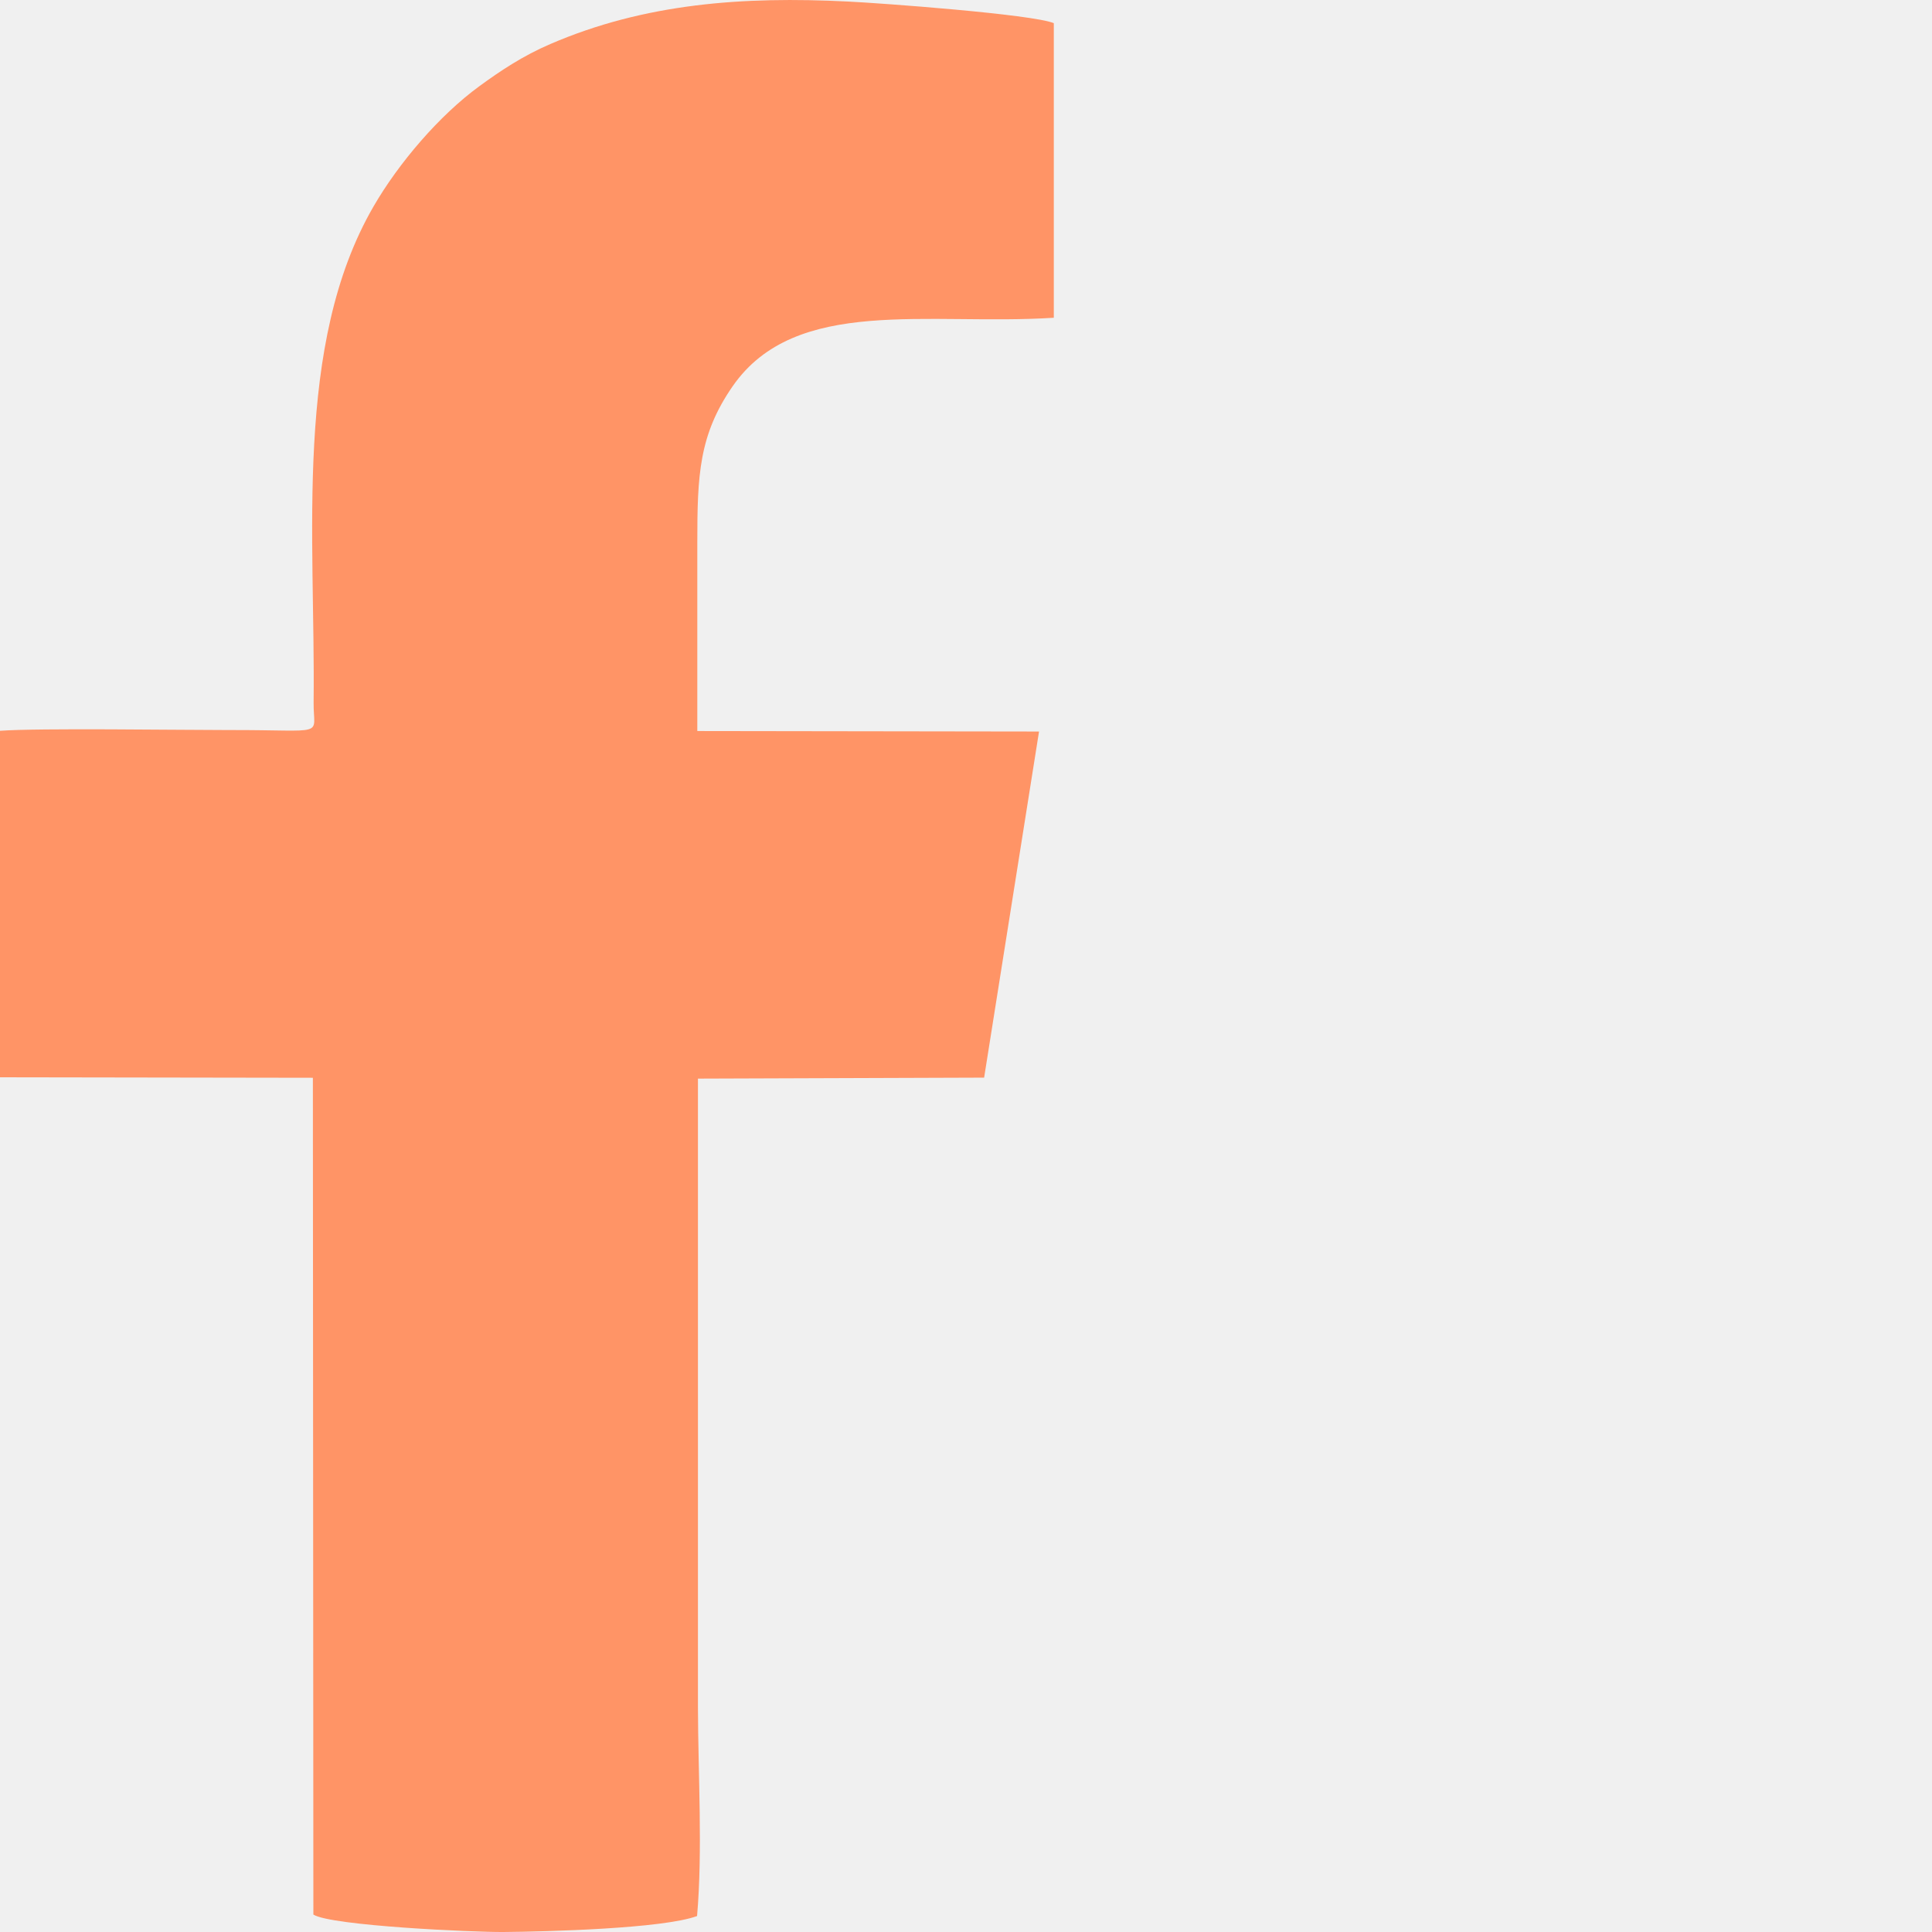
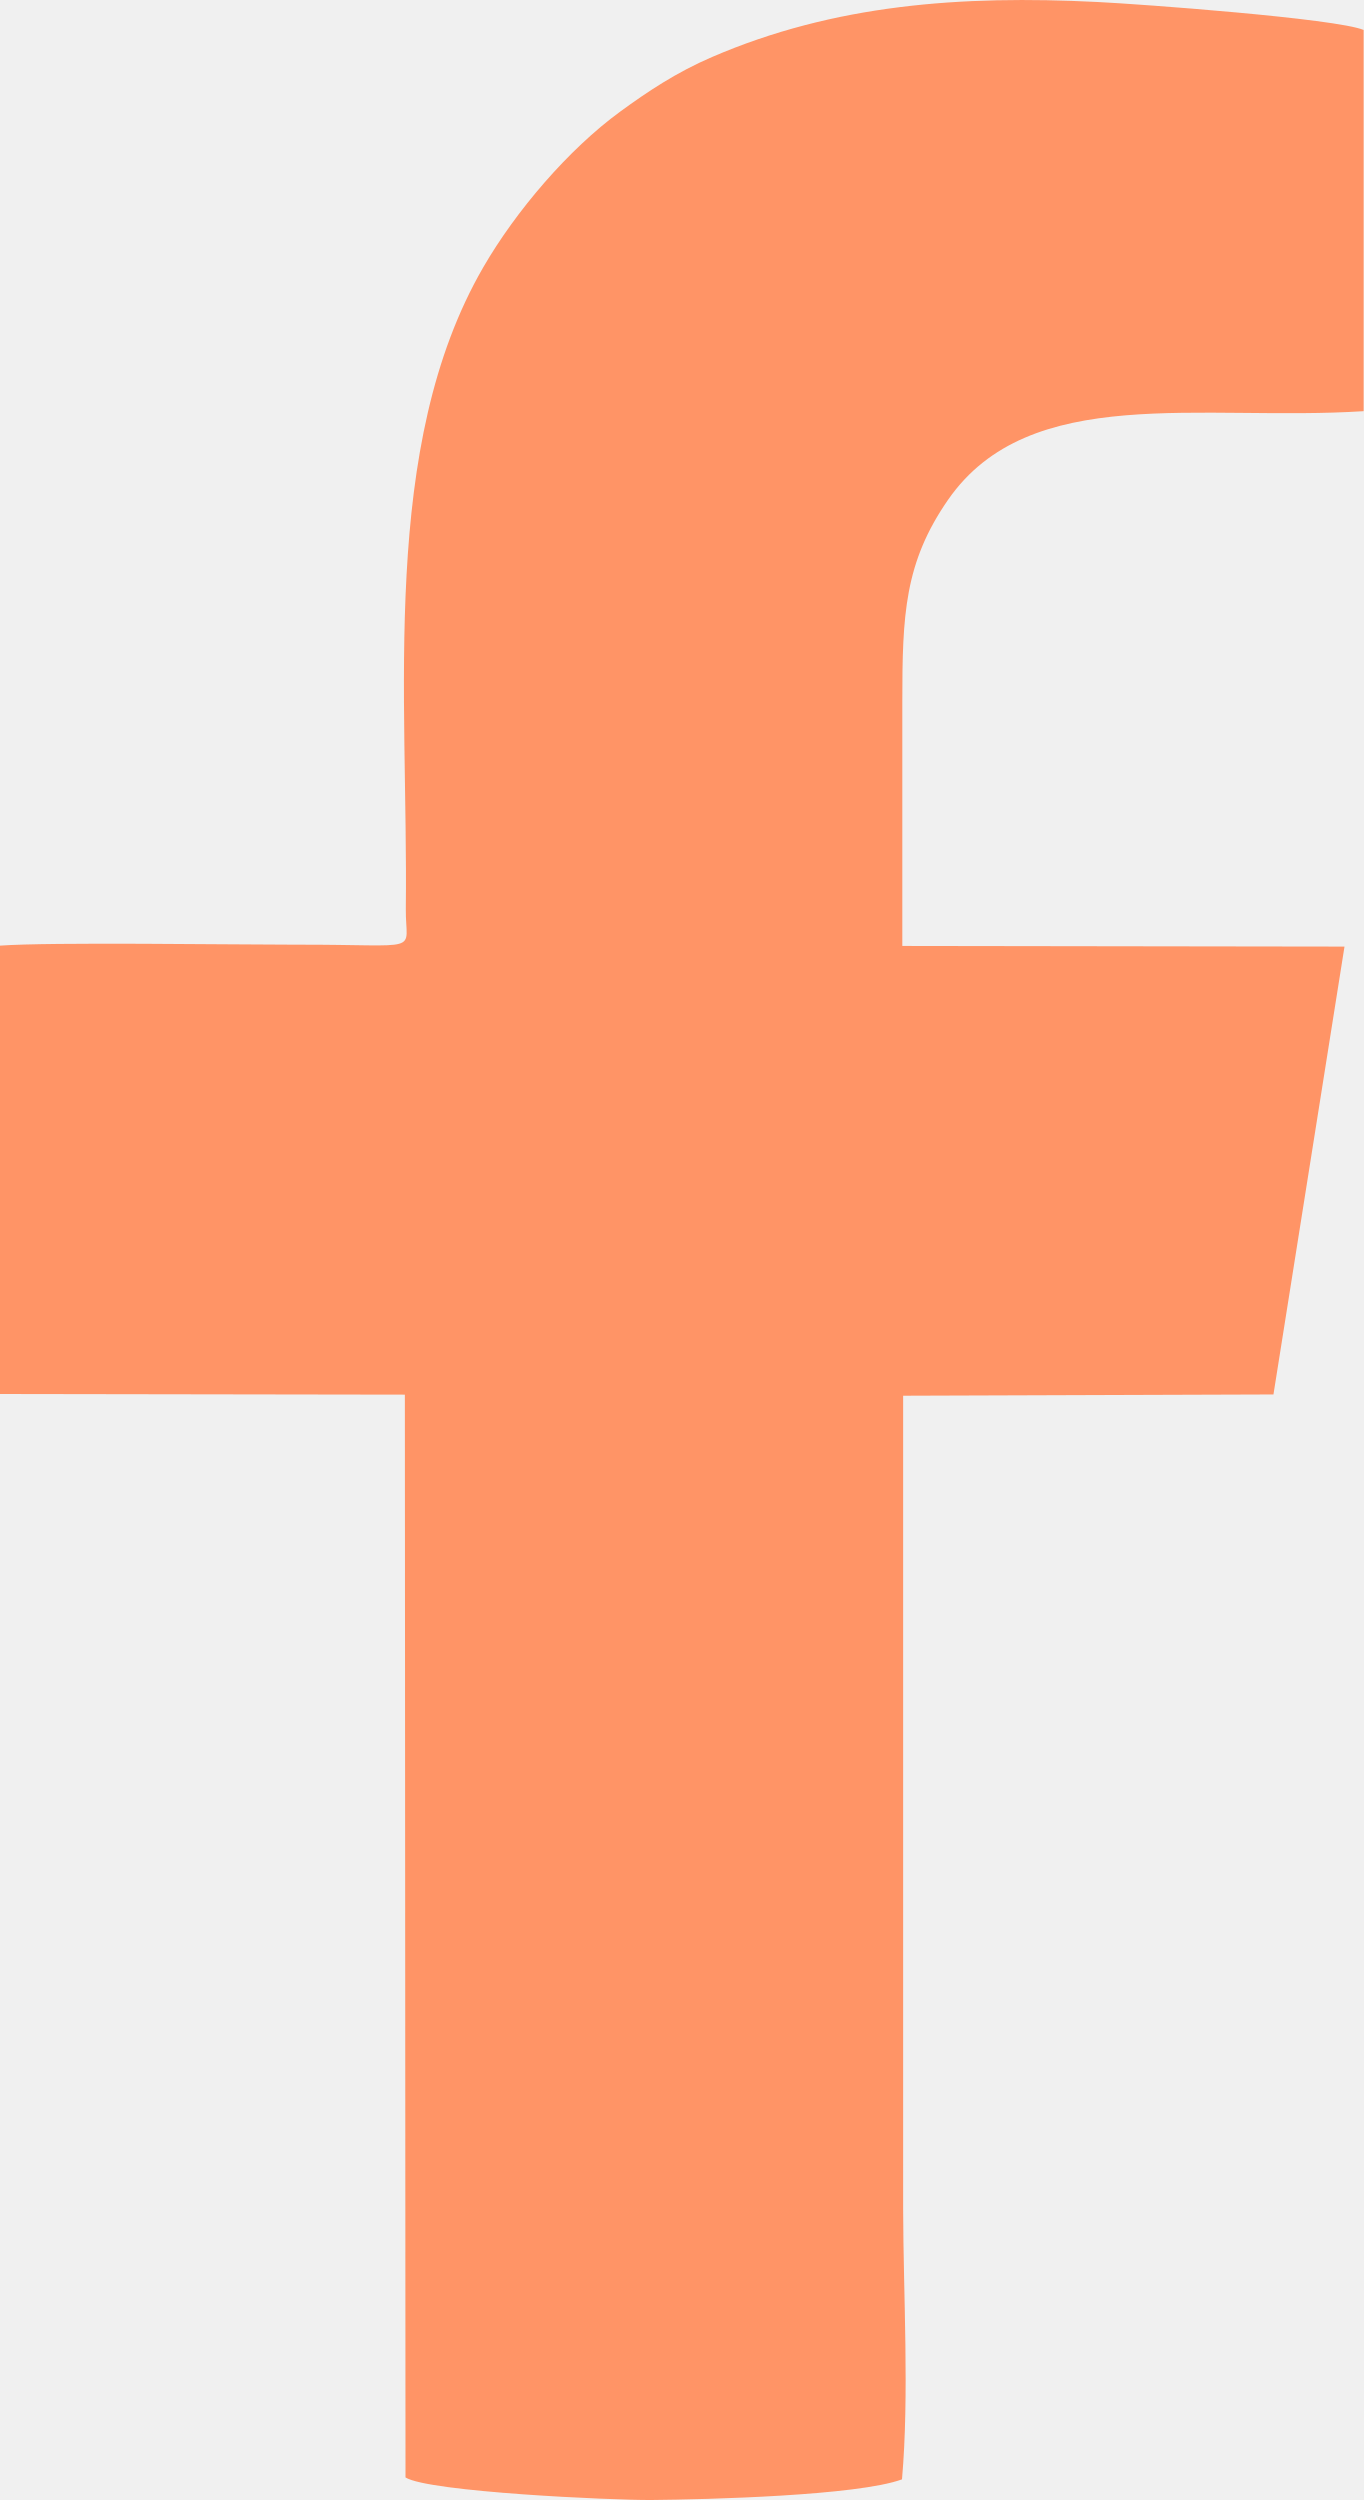
- <svg xmlns="http://www.w3.org/2000/svg" width="55" height="55" viewBox="0 0 55 55" fill="none">
-   <path fill-rule="evenodd" clip-rule="evenodd" d="M0 20.808V30.668L8.907 30.682L8.921 54.504C9.432 54.824 13.475 55.007 14.336 55C15.567 54.989 18.865 54.905 19.844 54.546C20.006 52.694 19.873 50.486 19.869 48.595V30.706L28.016 30.678L29.579 20.825L19.851 20.811C19.851 19.015 19.851 17.226 19.851 15.437C19.851 13.528 19.898 12.378 20.859 10.993C22.652 8.413 26.422 9.274 30 9.046V0.659C29.388 0.406 25.082 0.089 24.146 0.044C21.14 -0.107 18.354 0.096 15.668 1.253C14.883 1.59 14.246 2.016 13.645 2.455C12.503 3.288 11.344 4.649 10.635 5.875C8.349 9.819 8.982 15.268 8.928 19.996C8.918 20.998 9.353 20.776 6.513 20.783C5.083 20.783 1.116 20.723 0 20.804V20.808Z" fill="#FF9466" />
+ <svg xmlns="http://www.w3.org/2000/svg" width="30" height="55" viewBox="0 0 30 55" fill="none">
+   <g clip-path="url(#clip0_774_5717)">
+     <path fill-rule="evenodd" clip-rule="evenodd" d="M0 20.808V30.668L8.907 30.682L8.921 54.504C9.432 54.824 13.475 55.007 14.336 55C15.567 54.989 18.865 54.905 19.844 54.546C20.006 52.694 19.873 50.486 19.869 48.595V30.706L28.016 30.678L29.579 20.825L19.851 20.811C19.851 19.015 19.851 17.226 19.851 15.437C19.851 13.528 19.898 12.378 20.859 10.993C22.652 8.413 26.422 9.274 30 9.046V0.659C29.388 0.406 25.082 0.089 24.146 0.044C21.14 -0.107 18.354 0.096 15.668 1.253C14.883 1.59 14.246 2.016 13.645 2.455C12.503 3.288 11.344 4.649 10.635 5.875C8.349 9.819 8.982 15.268 8.928 19.996C8.918 20.998 9.353 20.776 6.513 20.783C5.083 20.783 1.116 20.723 0 20.804V20.808Z" fill="#FF9466" />
+   </g>
+   <defs>
+     <clipPath id="clip0_774_5717">
+       <rect width="30" height="55" fill="white" />
+     </clipPath>
+   </defs>
</svg>
